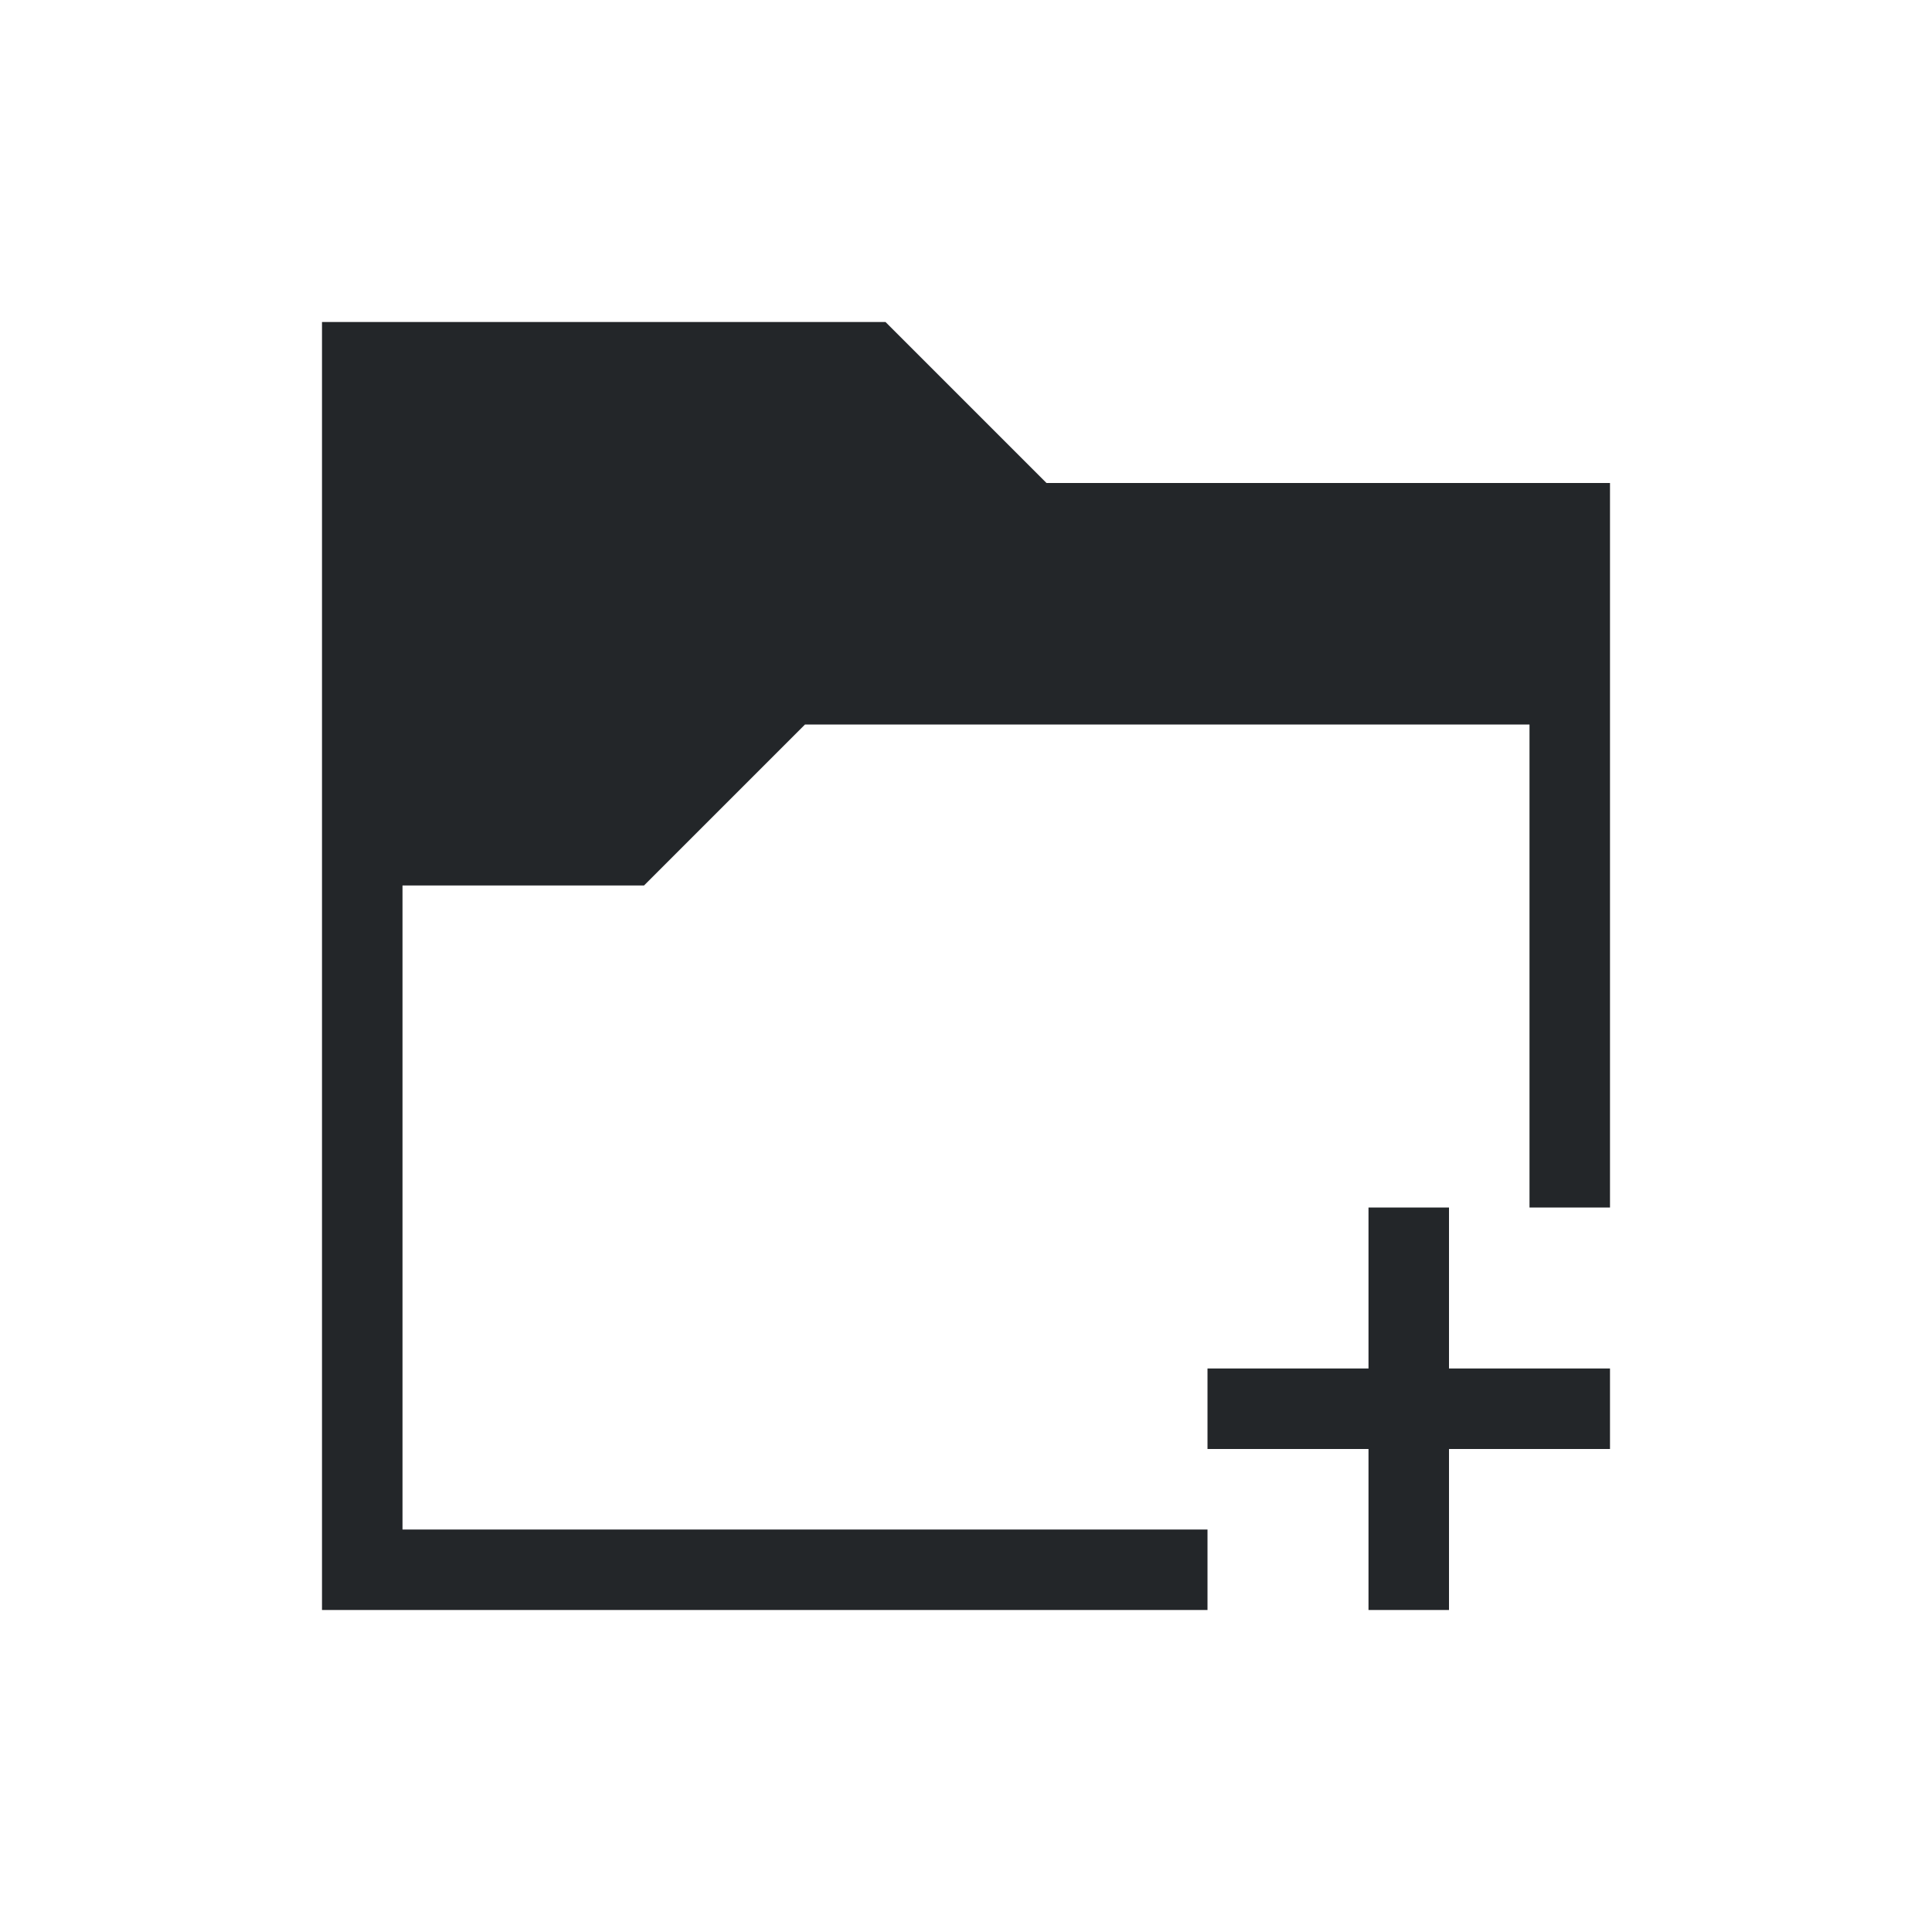
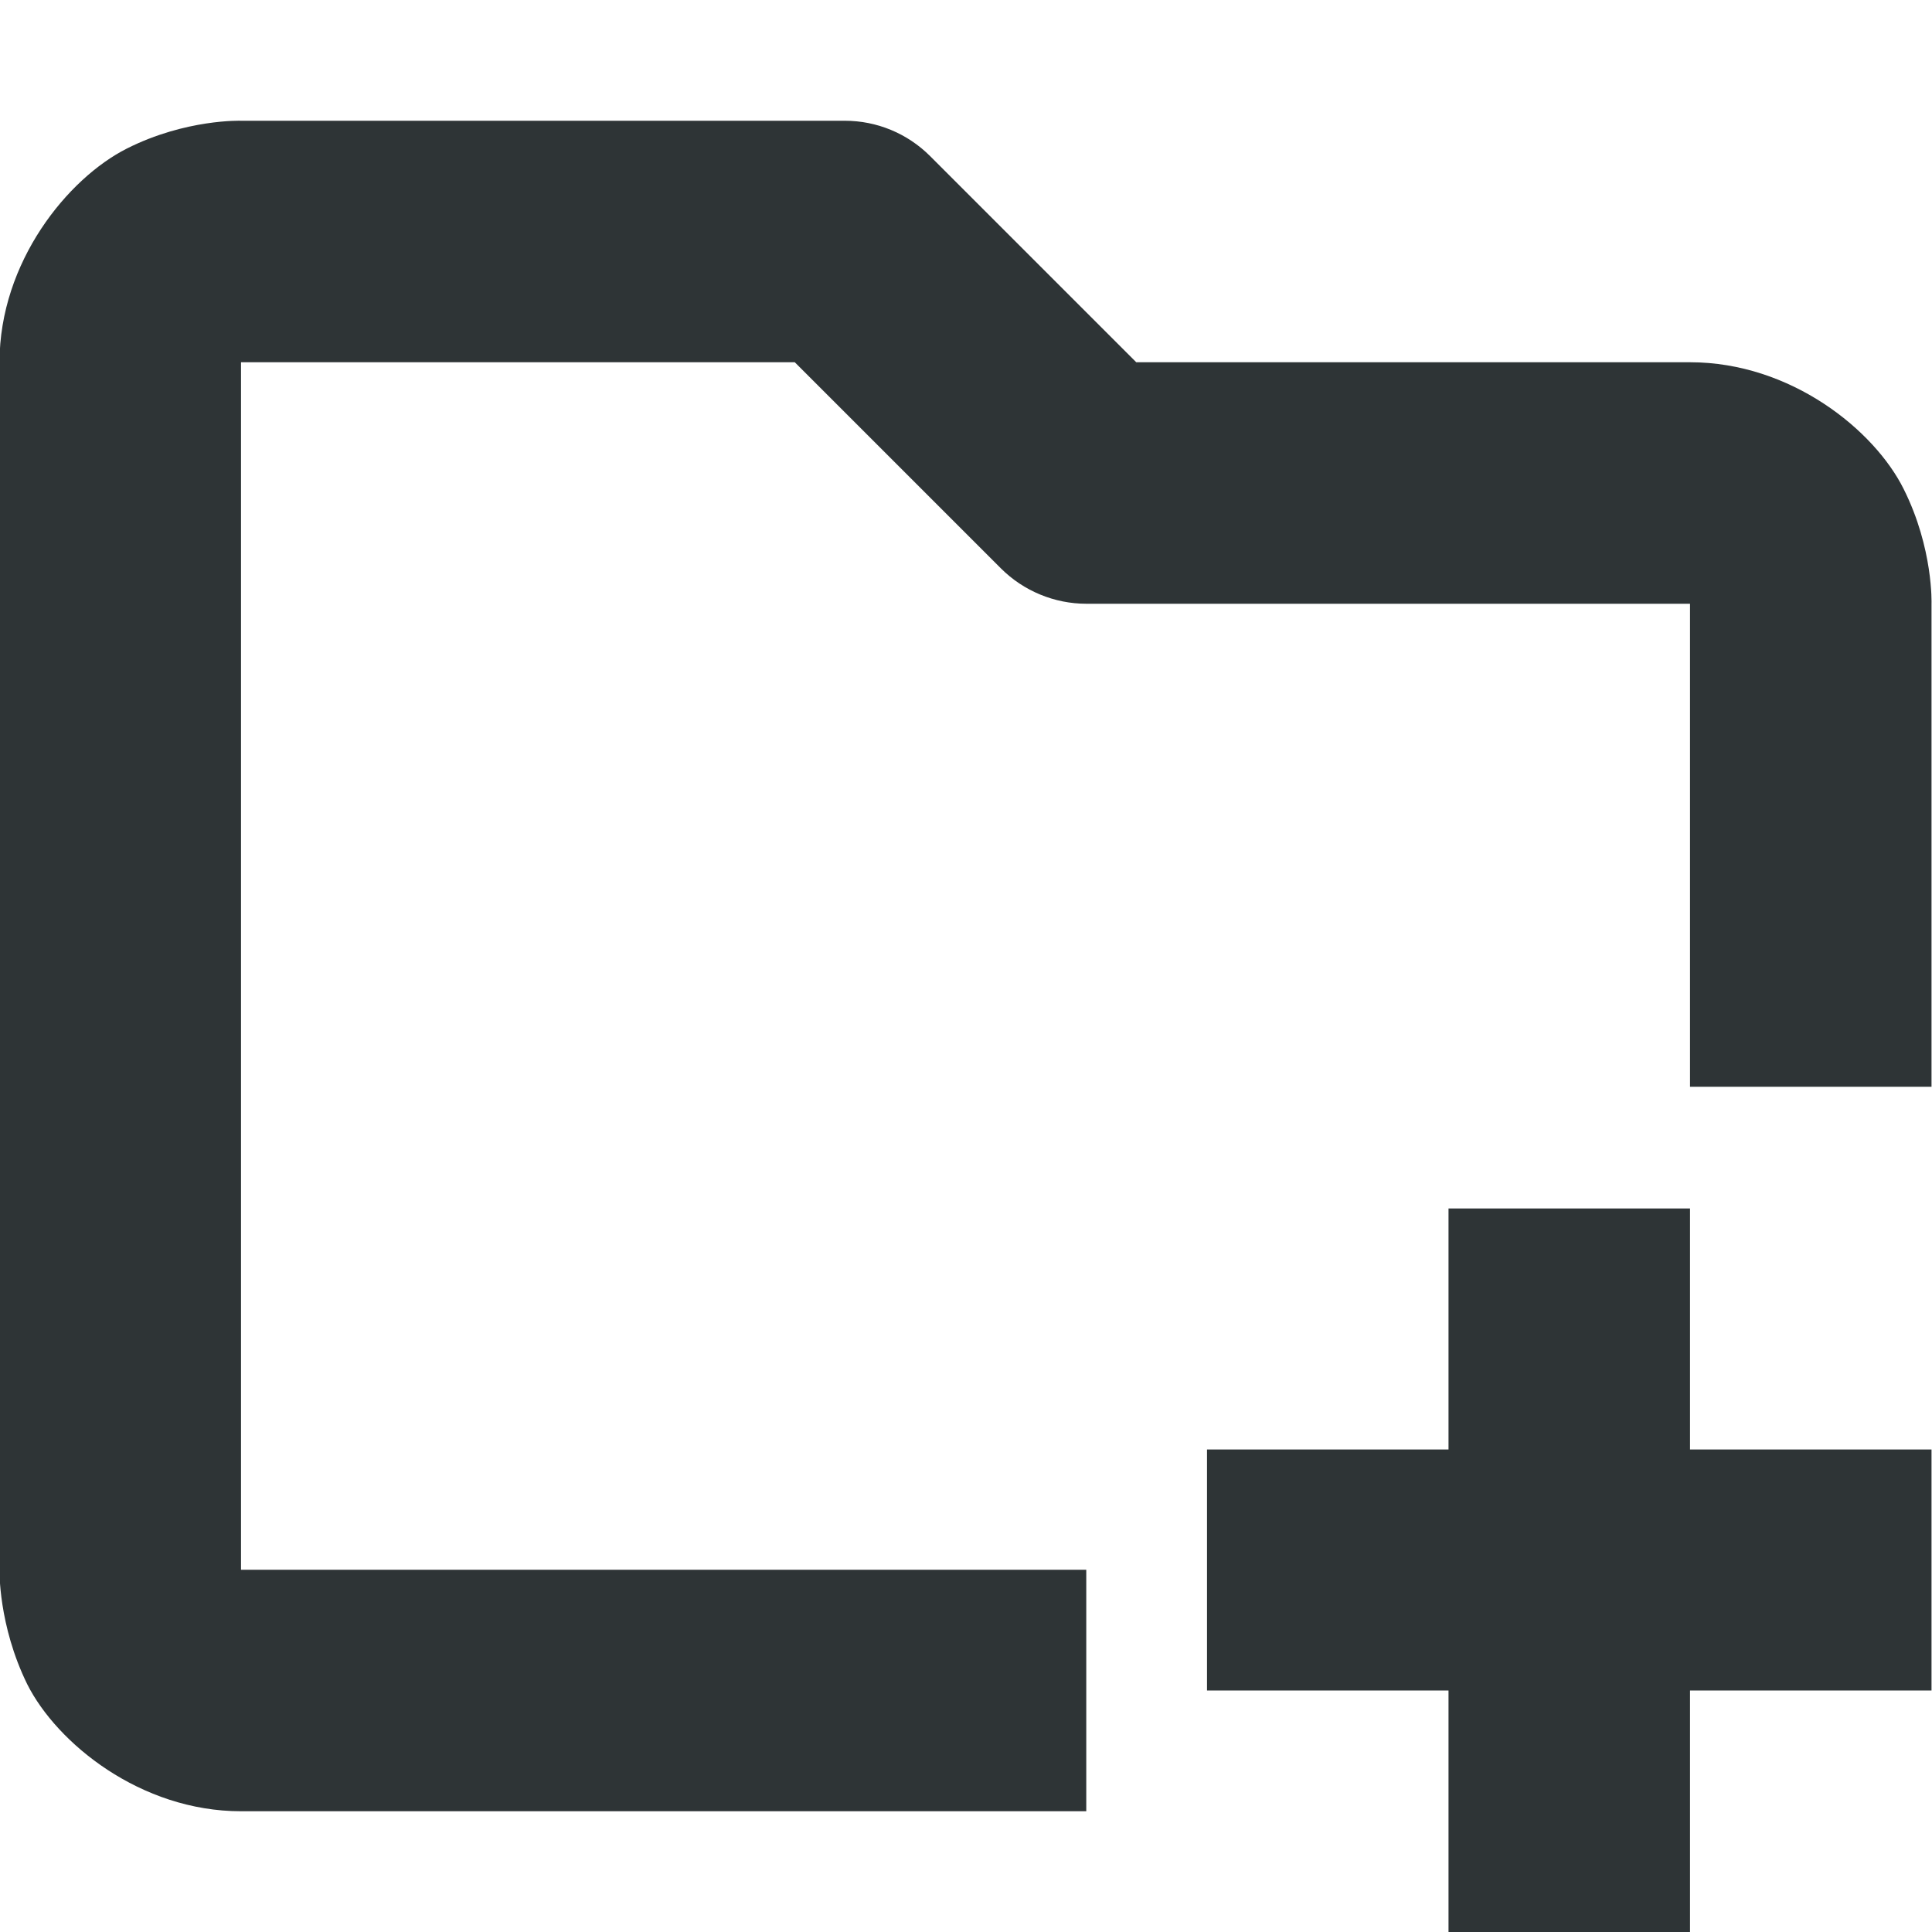
- <svg xmlns="http://www.w3.org/2000/svg" viewBox="0 0 24 24" width="24" height="24">
-   <defs id="defs3051">
-     <style type="text/css" id="current-color-scheme">
-       .ColorScheme-Text {
-         color:#232629;
-       }
-       </style>
-   </defs>
-   <g transform="translate(1,1)">
-     <path style="fill:currentColor" d="M 3 3 L 3 4 L 3 19 L 4 19 L 14 19 L 14 18 L 4 18 L 4 10 L 7 10 L 7 10 L 7 10 L 9 8 L 18 8 L 18 14 L 19 14 L 19 5 L 12 5 L 10 3 L 10 3 L 10 3 L 4 3 L 3 3 z M 16 14 L 16 16 L 14 16 L 14 17 L 16 17 L 16 19 L 17 19 L 17 17 L 19 17 L 19 16 L 17 16 L 17 14 L 16 14 z " class="ColorScheme-Text" />
+ <svg xmlns="http://www.w3.org/2000/svg" width="16px" height="16px" viewBox="0 0 16 16">
+   <g fill="#2e3436">
+     <path d="m11.996 10.008v1.996h-2v1.996h2v2h2v-2h2v-1.996h-2v-1.996z" />
+     <path d="m1.996 1s-0.457-0.016-0.945 0.23c-0.488 0.246-1.055 0.938-1.055 1.77v10s-0.012 0.457 0.23 0.949c0.246 0.488 0.938 1.051 1.77 1.051h7v-2h-7v-10h4.586l1.707 1.707c0.188 0.188 0.445 0.293 0.707 0.293h5v4h2v-4s0.016-0.457-0.23-0.949c-0.242-0.488-0.934-1.051-1.77-1.051h-4.586l-1.707-1.707c-0.188-0.188-0.441-0.293-0.707-0.293z" fill-rule="evenodd" />
  </g>
</svg>
